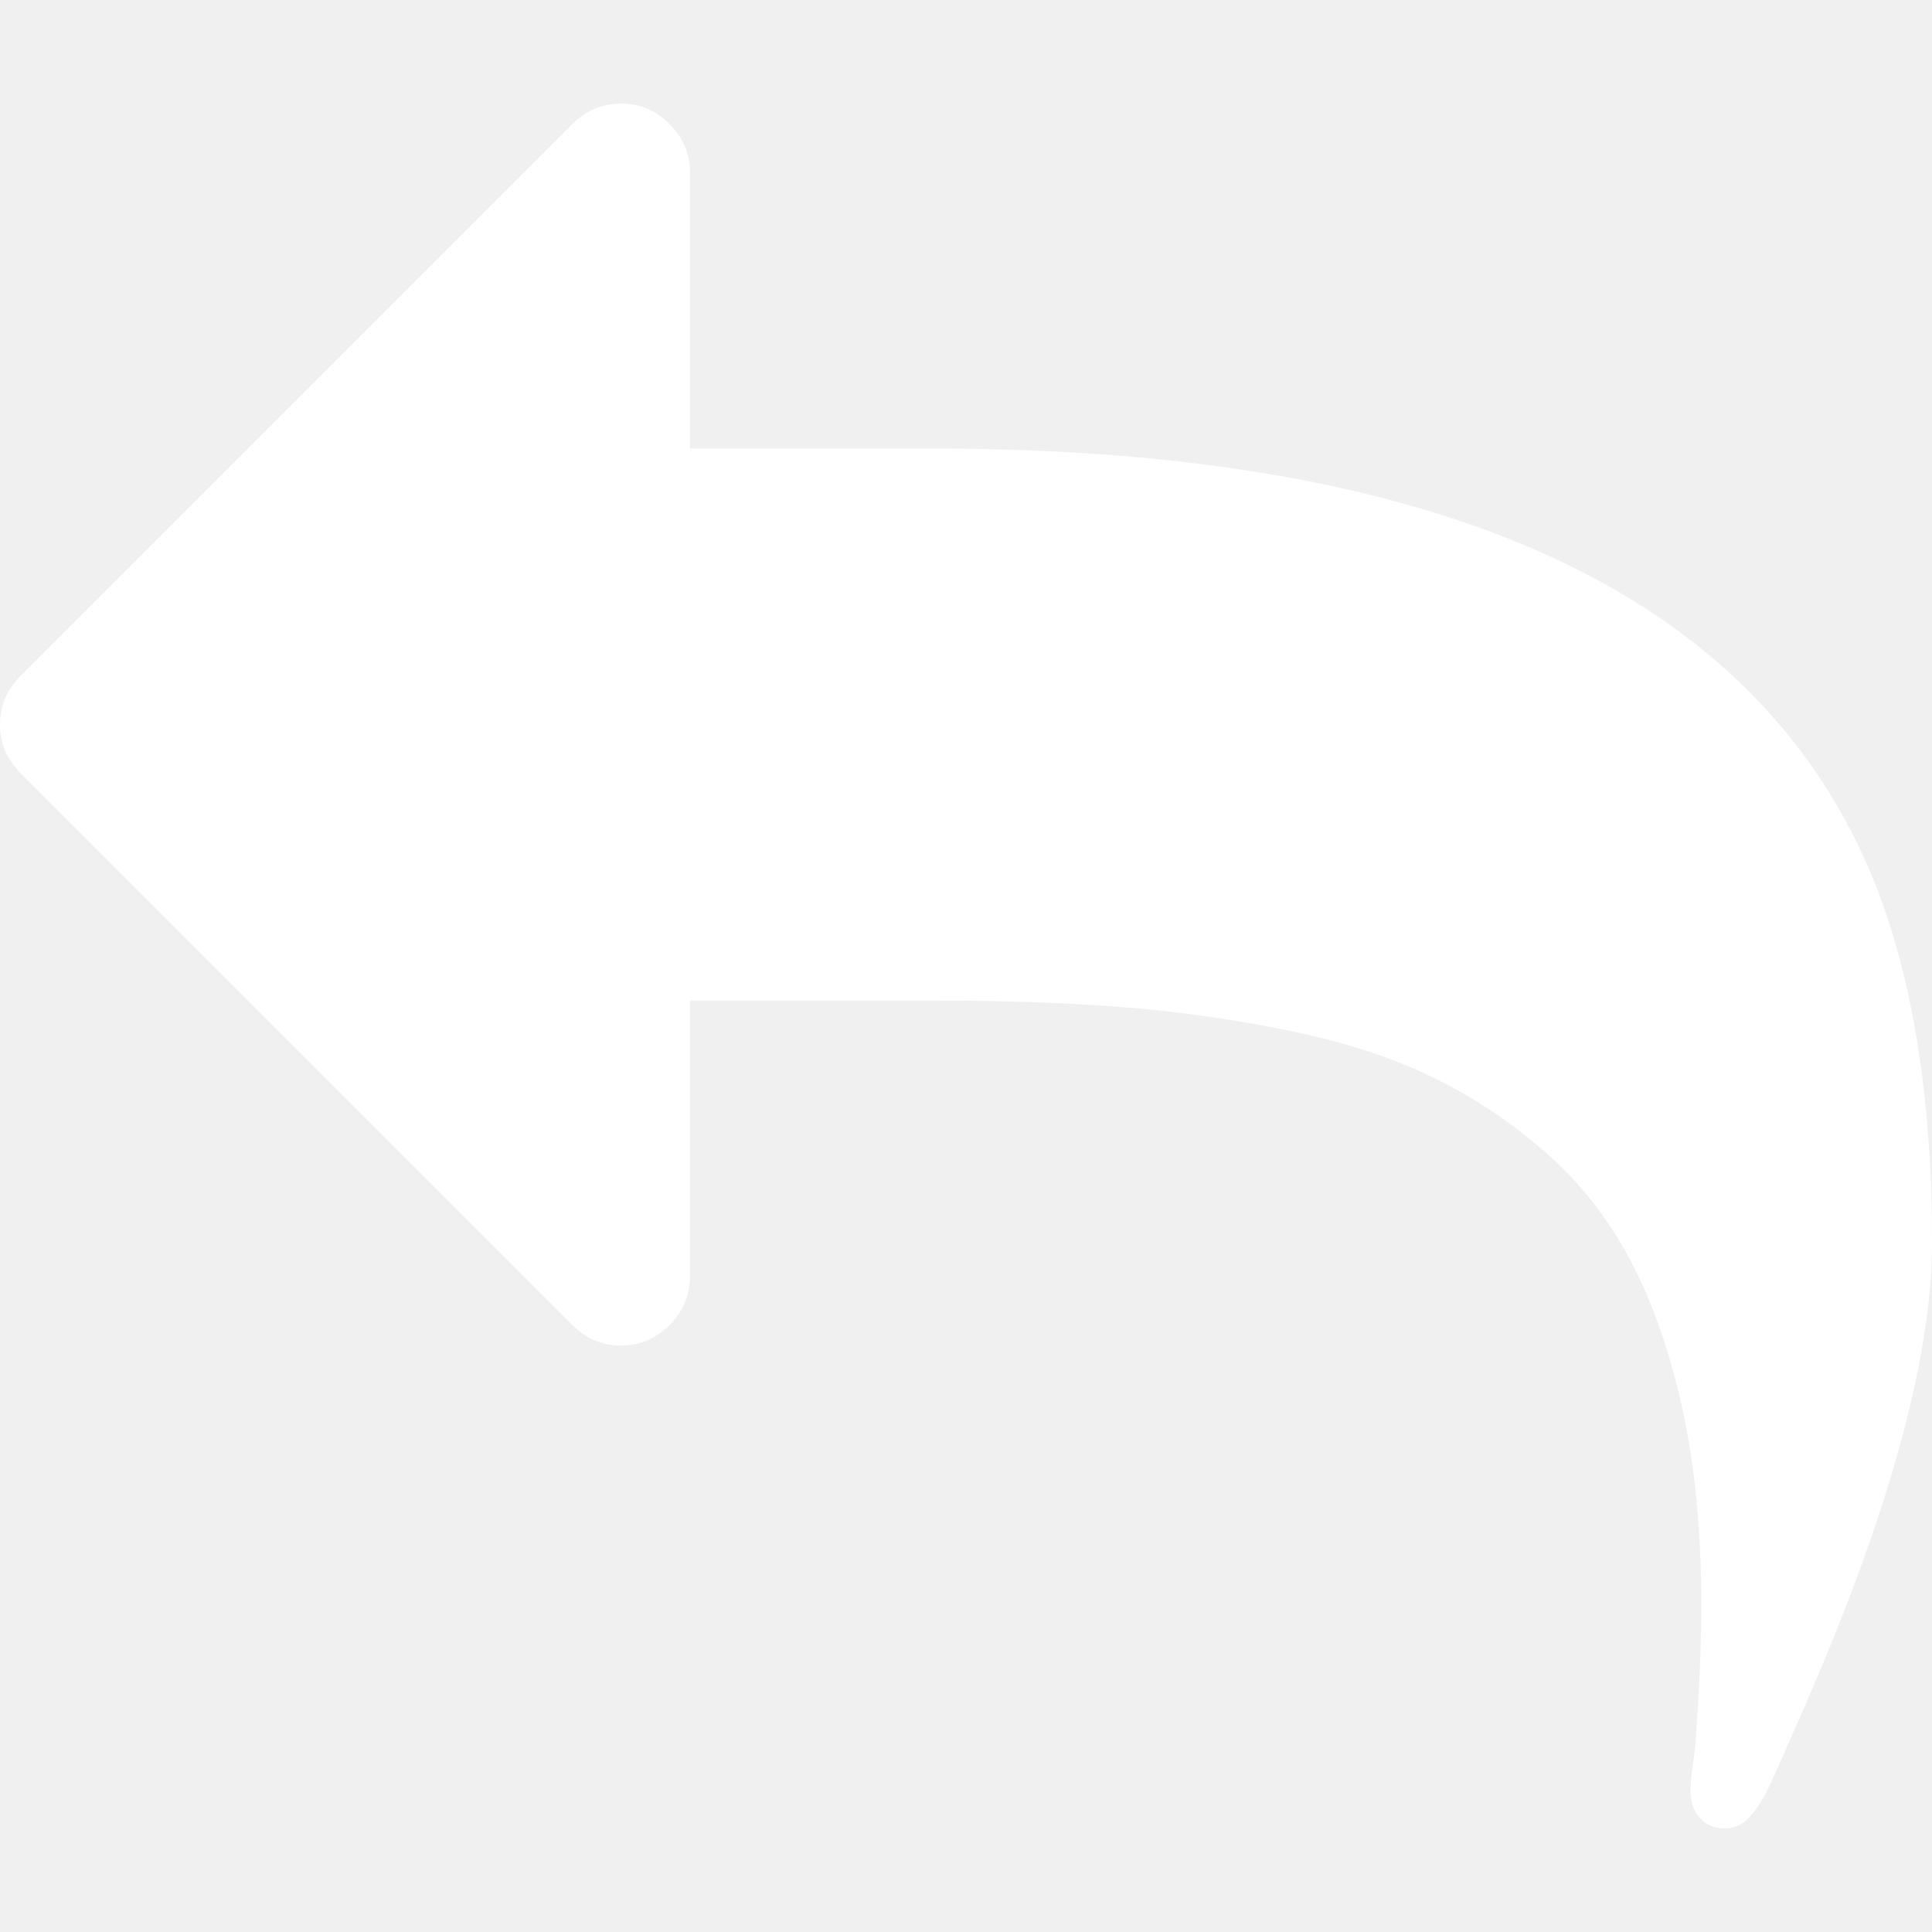
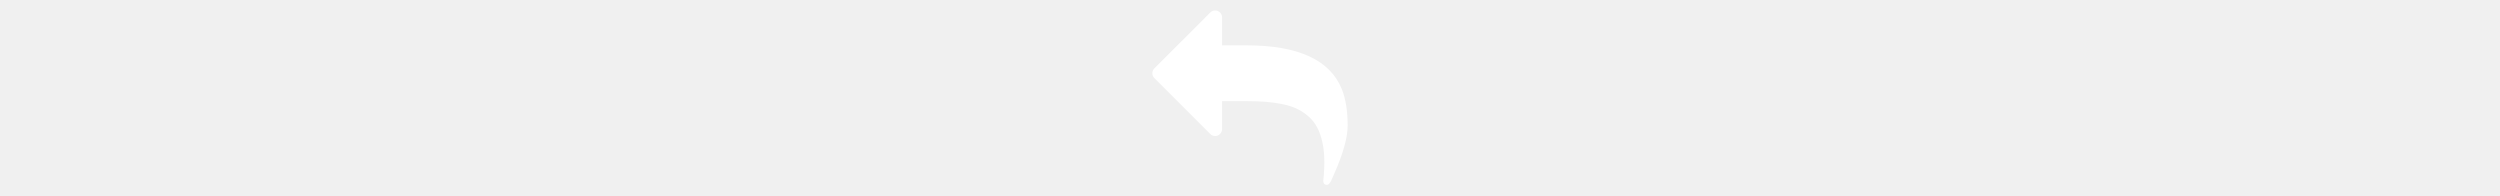
- <svg xmlns="http://www.w3.org/2000/svg" version="1.1" id="Capa_1" x="0px" y="0px" width="512px" height="512px" viewBox="0 0 511.63 511.631" style="enable-background:new 0 0 511.63 511.631;" xml:space="preserve">
+ <svg xmlns="http://www.w3.org/2000/svg" x="0px" y="0px" width="512px" height="40px" viewBox="0 0 511.63 511.631" style="enable-background:new 0 0 511.63 511.631;" xml:space="preserve">
  <g>
    <path d="M496.5,233.842c-30.841-76.706-114.112-115.06-249.823-115.06h-63.953V45.693c0-4.952-1.809-9.235-5.424-12.85   c-3.617-3.617-7.896-5.426-12.847-5.426c-4.952,0-9.235,1.809-12.85,5.426L5.424,179.021C1.809,182.641,0,186.922,0,191.871   c0,4.948,1.809,9.229,5.424,12.847L151.604,350.9c3.619,3.613,7.902,5.428,12.85,5.428c4.947,0,9.229-1.814,12.847-5.428   c3.616-3.614,5.424-7.898,5.424-12.848v-73.094h63.953c18.649,0,35.349,0.568,50.099,1.708c14.749,1.143,29.413,3.189,43.968,6.143   c14.564,2.95,27.224,6.991,37.979,12.135c10.753,5.144,20.794,11.756,30.122,19.842c9.329,8.094,16.943,17.7,22.847,28.839   c5.896,11.136,10.513,24.311,13.846,39.539c3.326,15.229,4.997,32.456,4.997,51.675c0,10.466-0.479,22.176-1.428,35.118   c0,1.137-0.236,3.375-0.715,6.708c-0.473,3.333-0.712,5.852-0.712,7.562c0,2.851,0.808,5.232,2.423,7.136   c1.622,1.902,3.86,2.851,6.714,2.851c3.046,0,5.708-1.615,7.994-4.853c1.328-1.711,2.561-3.806,3.71-6.283   c1.143-2.471,2.43-5.325,3.854-8.562c1.431-3.237,2.43-5.513,2.998-6.848c24.17-54.238,36.258-97.158,36.258-128.756   C511.63,291.039,506.589,259.344,496.5,233.842z" fill="#FFFFFF" />
  </g>
  <g>
</g>
  <g>
</g>
  <g>
</g>
  <g>
</g>
  <g>
</g>
  <g>
</g>
  <g>
</g>
  <g>
</g>
  <g>
</g>
  <g>
</g>
  <g>
</g>
  <g>
</g>
  <g>
</g>
  <g>
</g>
  <g>
</g>
</svg>
